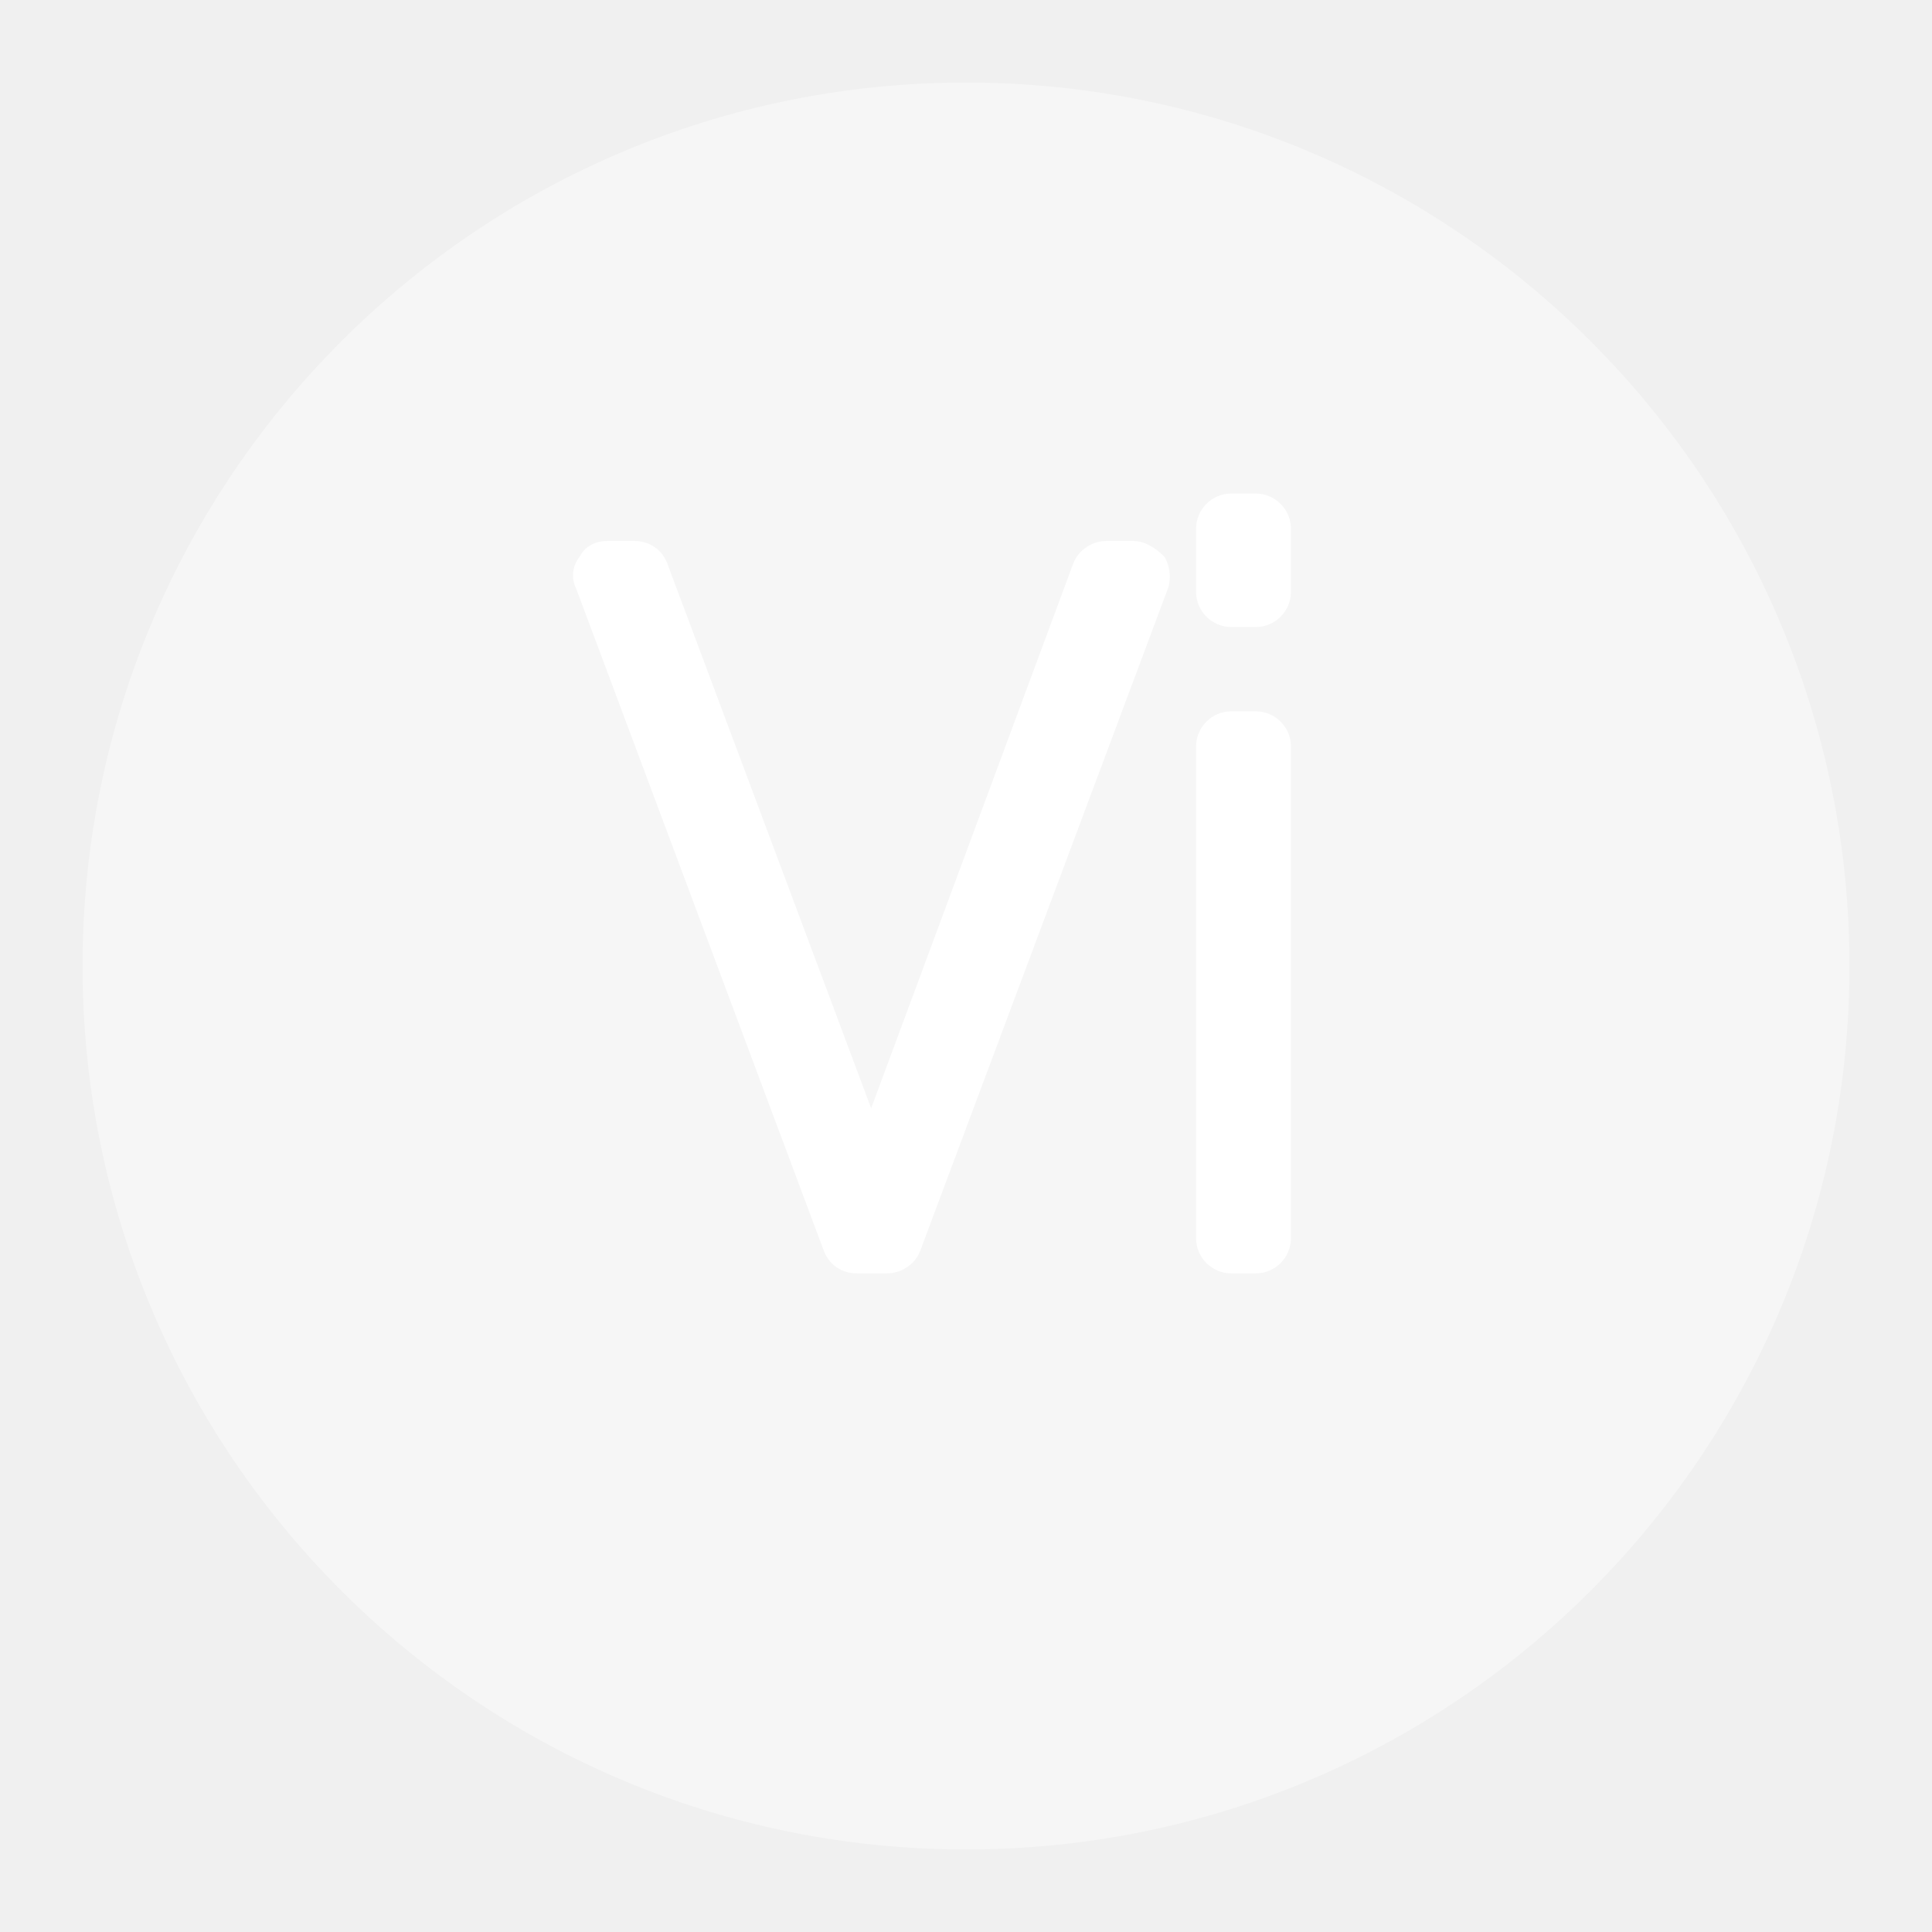
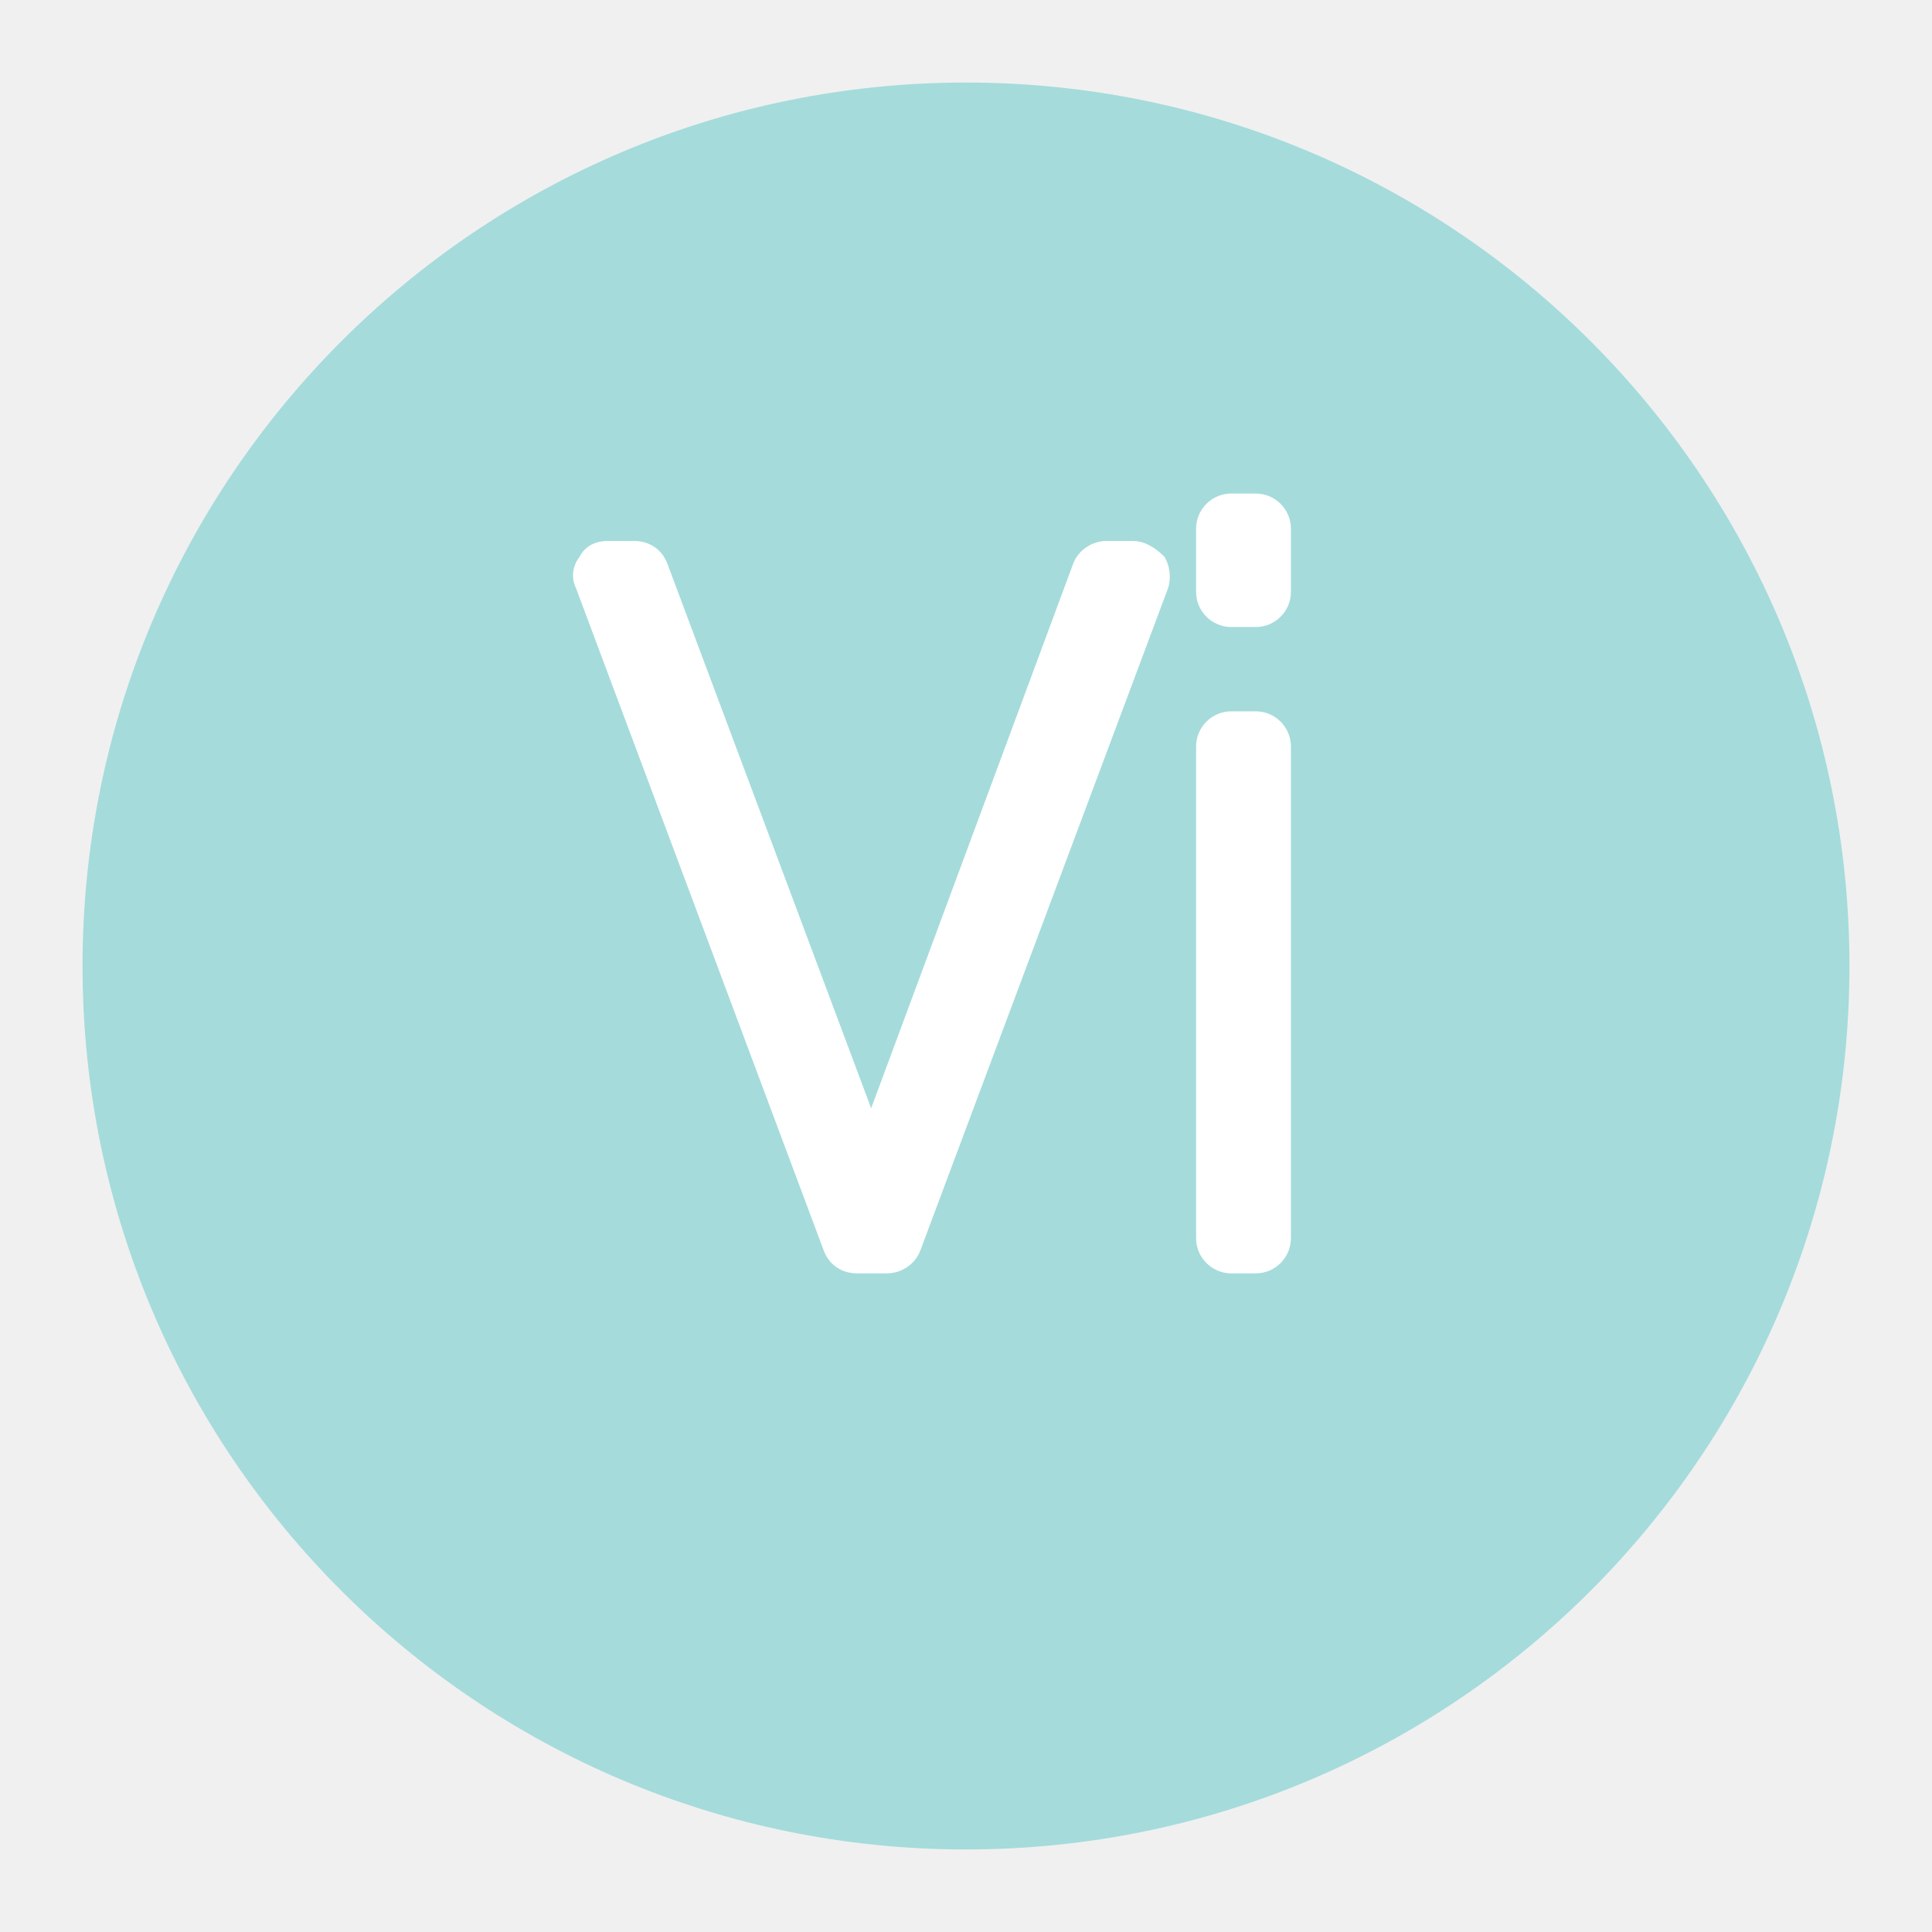
<svg xmlns="http://www.w3.org/2000/svg" version="1.1" id="Layer_1" x="0px" y="0px" width="110px" height="110px" viewBox="0 0 110 110" enable-background="new 0 0 110 110" xml:space="preserve">
-   <g id="label_1_" opacity="0.4">
-     <circle fill="#FFFFFF" cx="55" cy="55" r="50.3" />
-   </g>
+   <circle fill="#a5dbdb" cx="55" cy="55" r="50.3" />
  <g>
    <path fill="#FFFFFF" d="M64.5,30.8H63c-0.8,0-1.6,0.5-1.9,1.3l-11.5,31L38,32.1c-0.3-0.8-1-1.3-1.9-1.3h-1.5   c-0.7,0-1.3,0.3-1.6,0.9c-0.4,0.5-0.5,1.2-0.2,1.8l14.1,37.7c0.3,0.8,1,1.3,1.9,1.3h1.7c0.8,0,1.6-0.5,1.9-1.3l14.1-37.7   c0.2-0.6,0.1-1.3-0.2-1.8C65.7,31.1,65.1,30.8,64.5,30.8z" />
    <path fill="#FFFFFF" d="M71.5,40.5h-1.4c-1.1,0-2,0.9-2,2v28c0,1.1,0.9,2,2,2h1.4c1.1,0,2-0.9,2-2v-28   C73.5,41.4,72.6,40.5,71.5,40.5z" />
    <path fill="#FFFFFF" d="M71.5,28.1h-1.4c-1.1,0-2,0.9-2,2v3.6c0,1.1,0.9,2,2,2h1.4c1.1,0,2-0.9,2-2v-3.6   C73.5,29,72.6,28.1,71.5,28.1z" />
  </g>
</svg>
